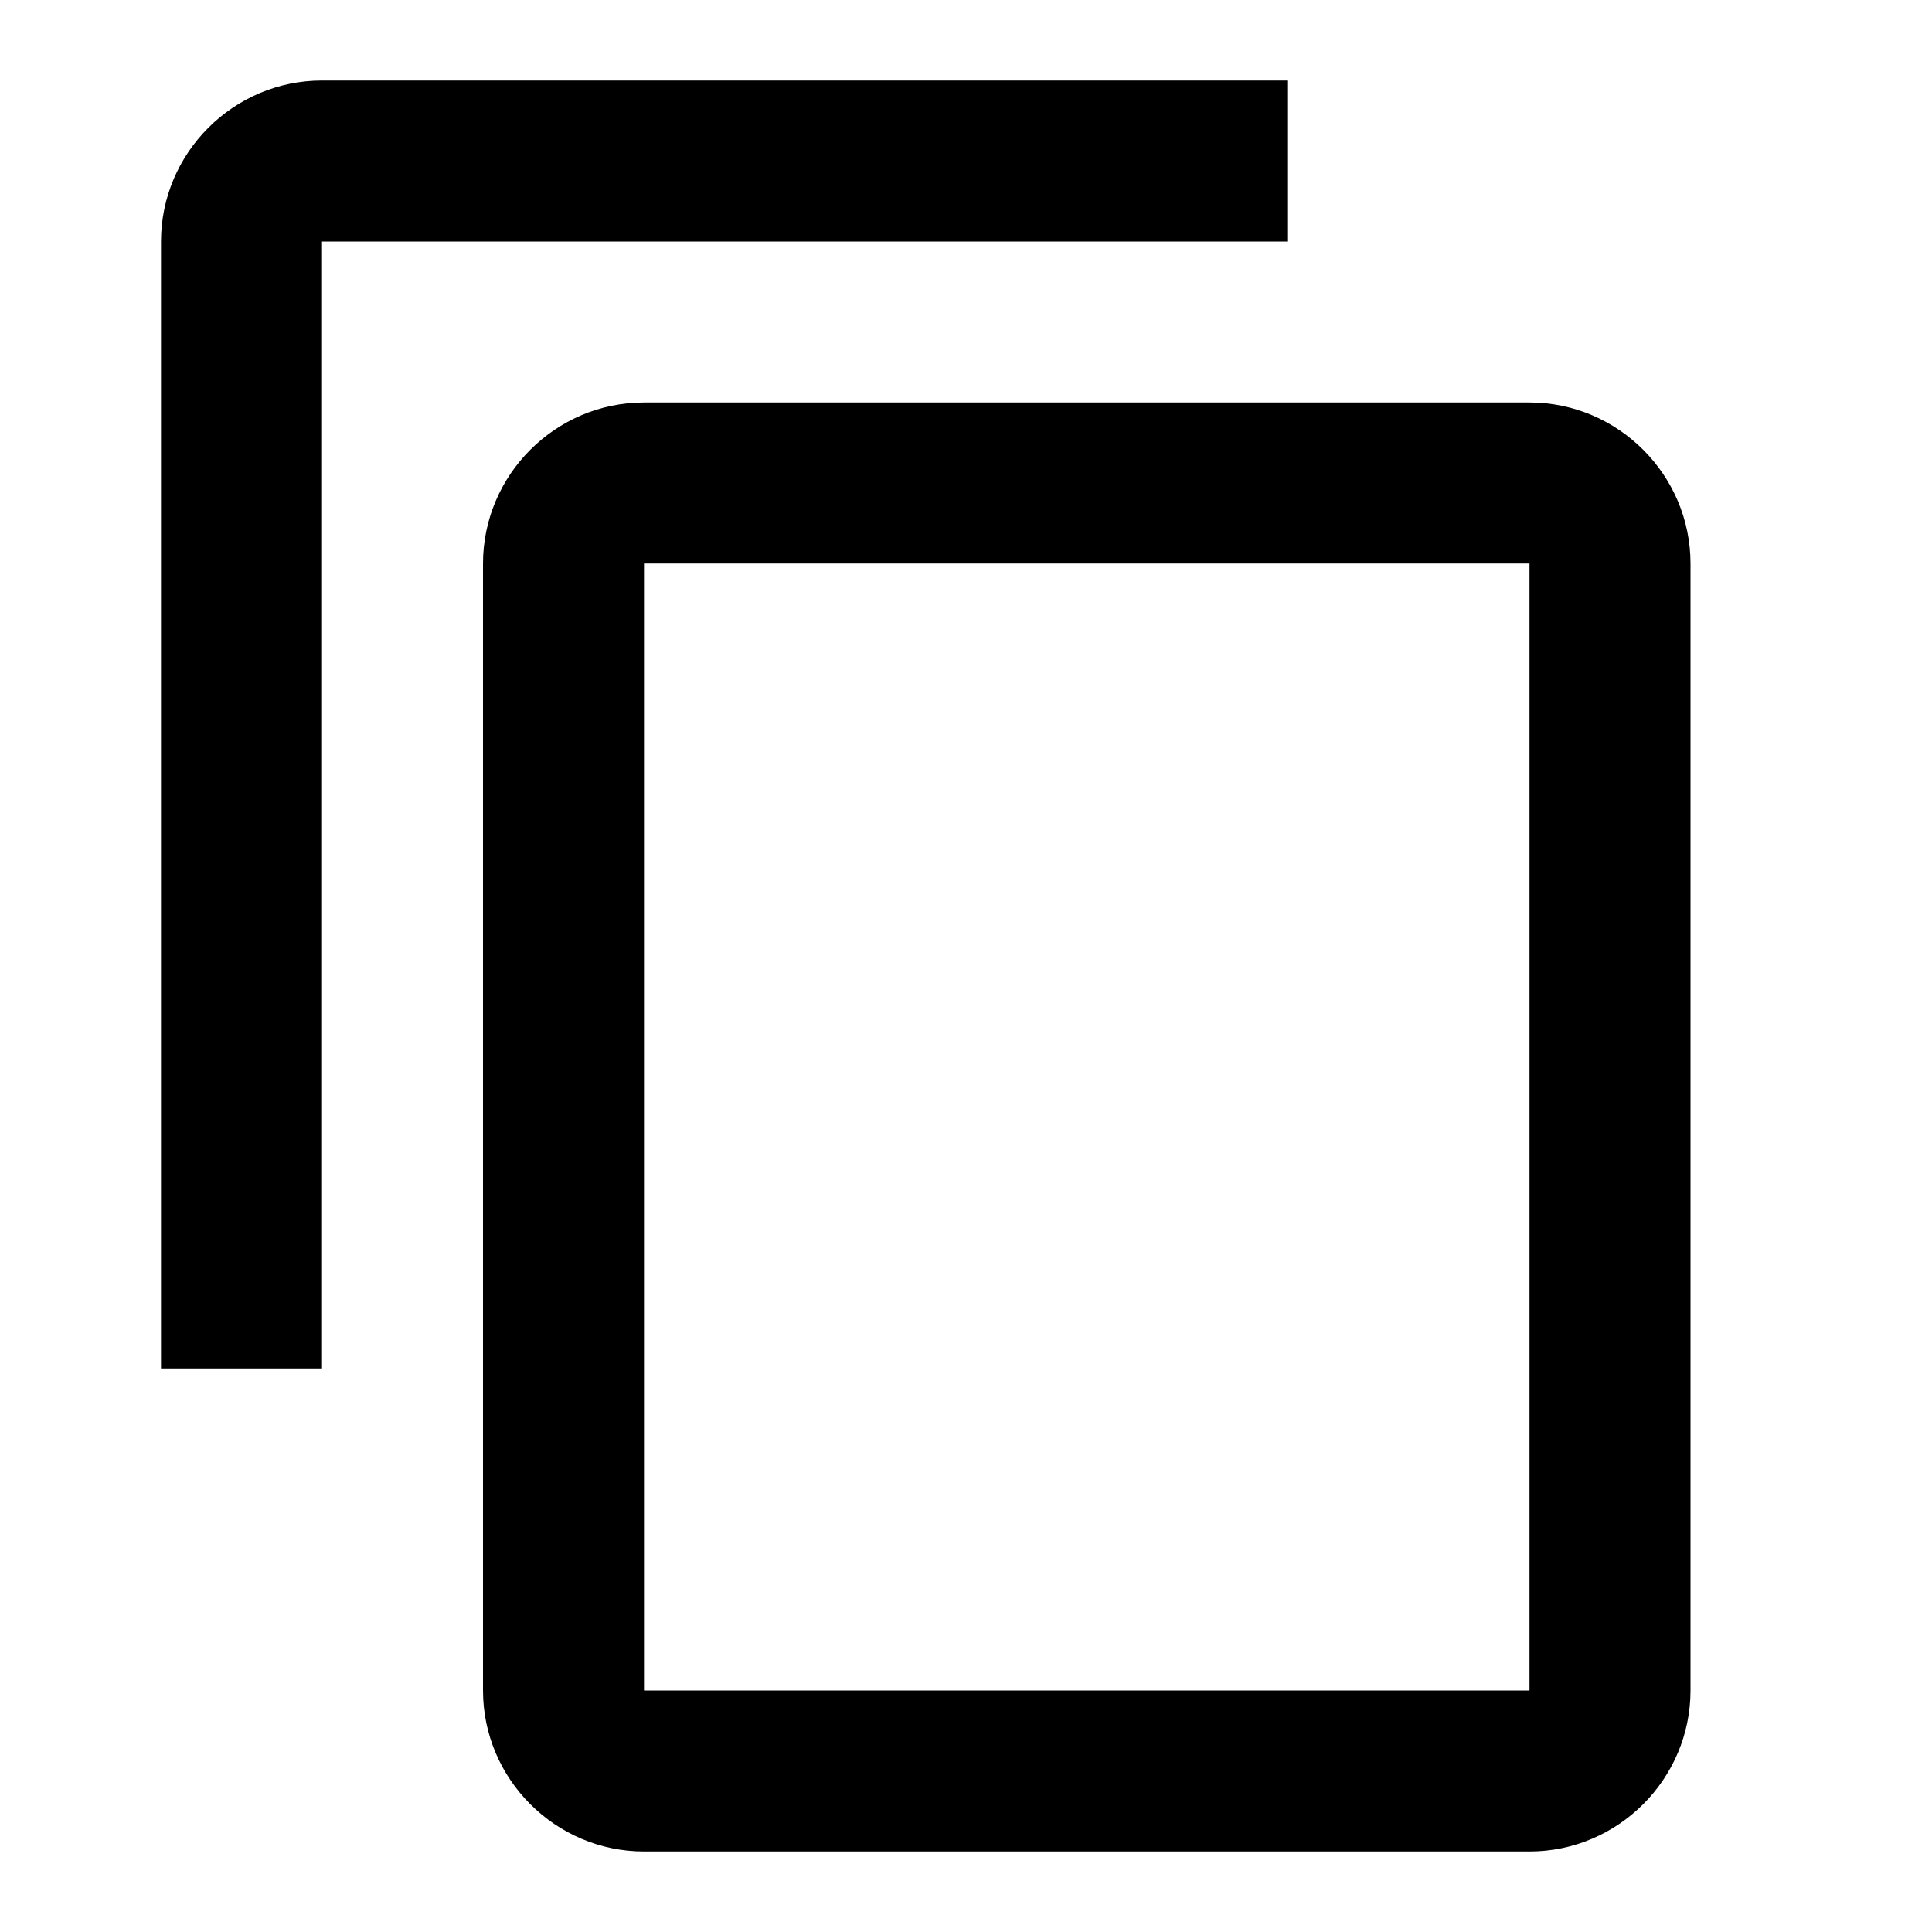
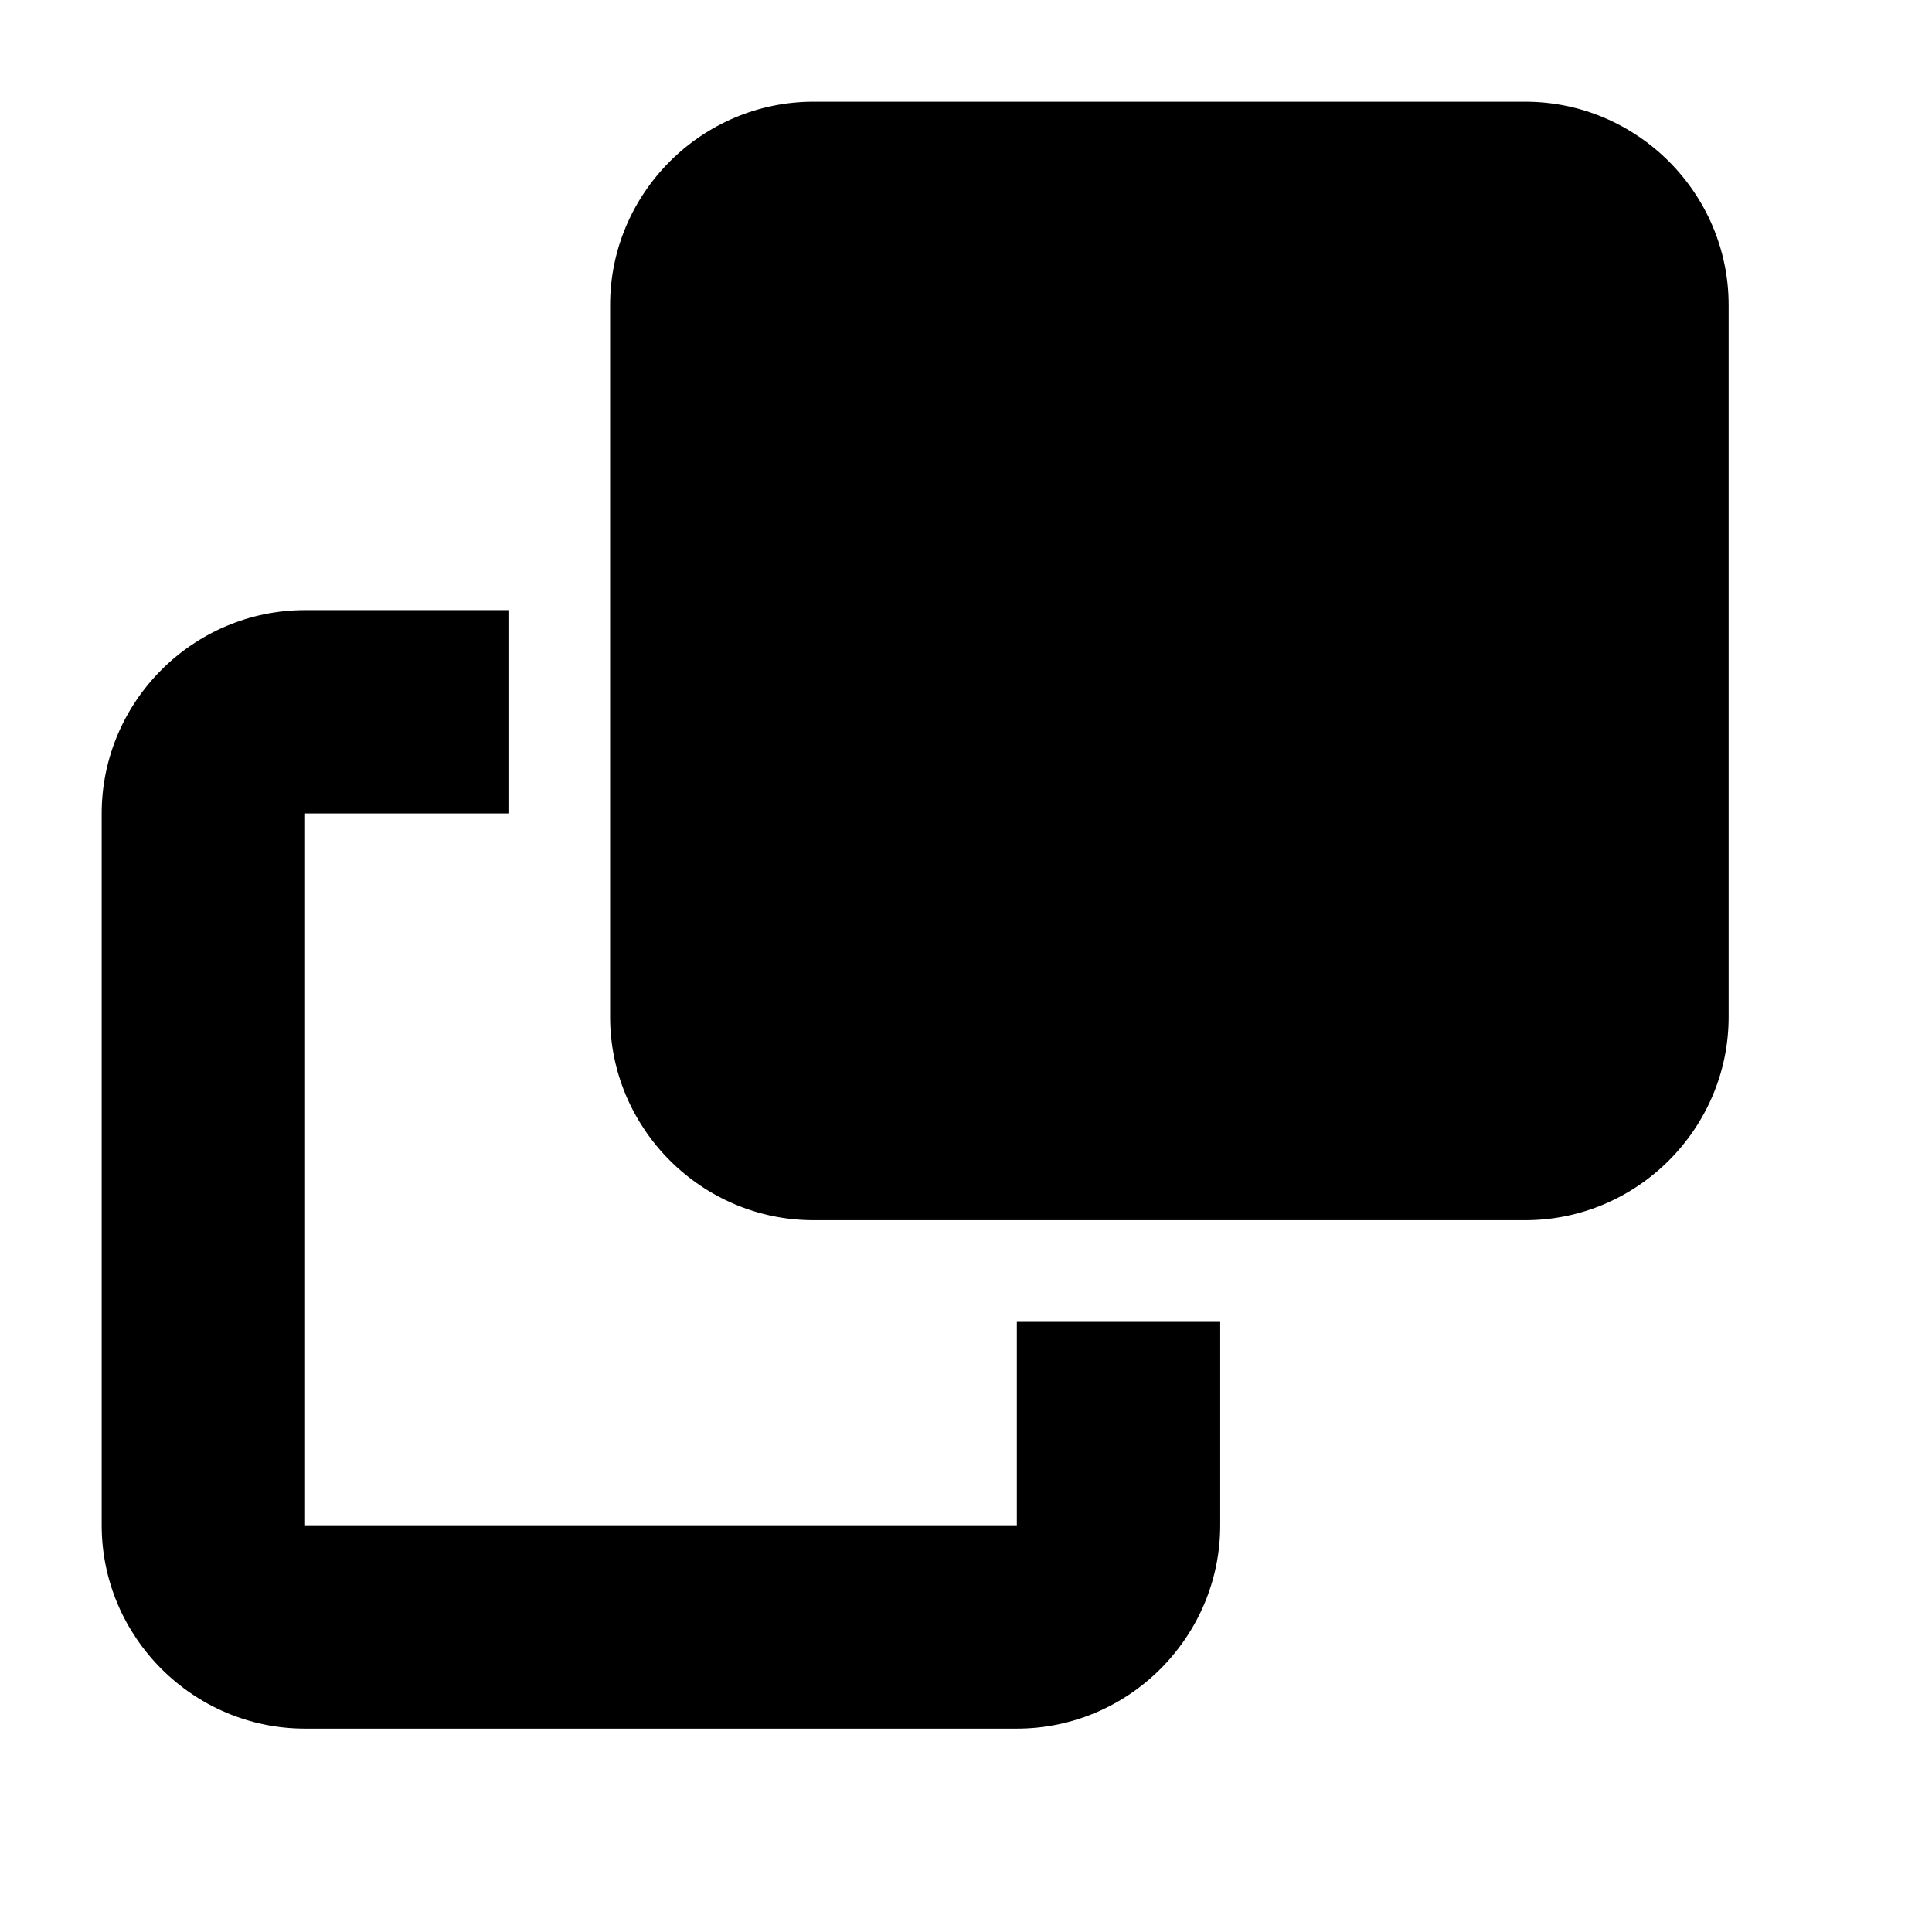
- <svg version="1.2" overflow="visible" preserveAspectRatio="none" viewBox="0 0 24 24" width="19" height="19">
-   <path d="M16 1H4c-1.1 0-2 .9-2 2v14h2V3h12V1zm3 4H8c-1.1 0-2 .9-2 2v14c0 1.1.9 2 2 2h11c1.1 0 2-.9 2-2V7c0-1.1-.9-2-2-2zm0 16H8V7h11v14z" vector-effect="non-scaling-stroke" fill="currentColor" />
+ <svg xmlns="http://www.w3.org/2000/svg" width="16" height="16" fill="none" viewBox="-1 -1 19 19">
+   <path d="M7 0C5.9 0 5 .9 5 2v7c0 1.1.9 2 2 2h7c1.1 0 2-.9 2-2V2c0-1.1-.9-2-2-2H7ZM2 5C.9 5 0 5.9 0 7v7c0 1.1.9 2 2 2h7c1.1 0 2-.9 2-2v-2H9v2H2V7h2V5H2Z" fill="currentColor" />
</svg>
